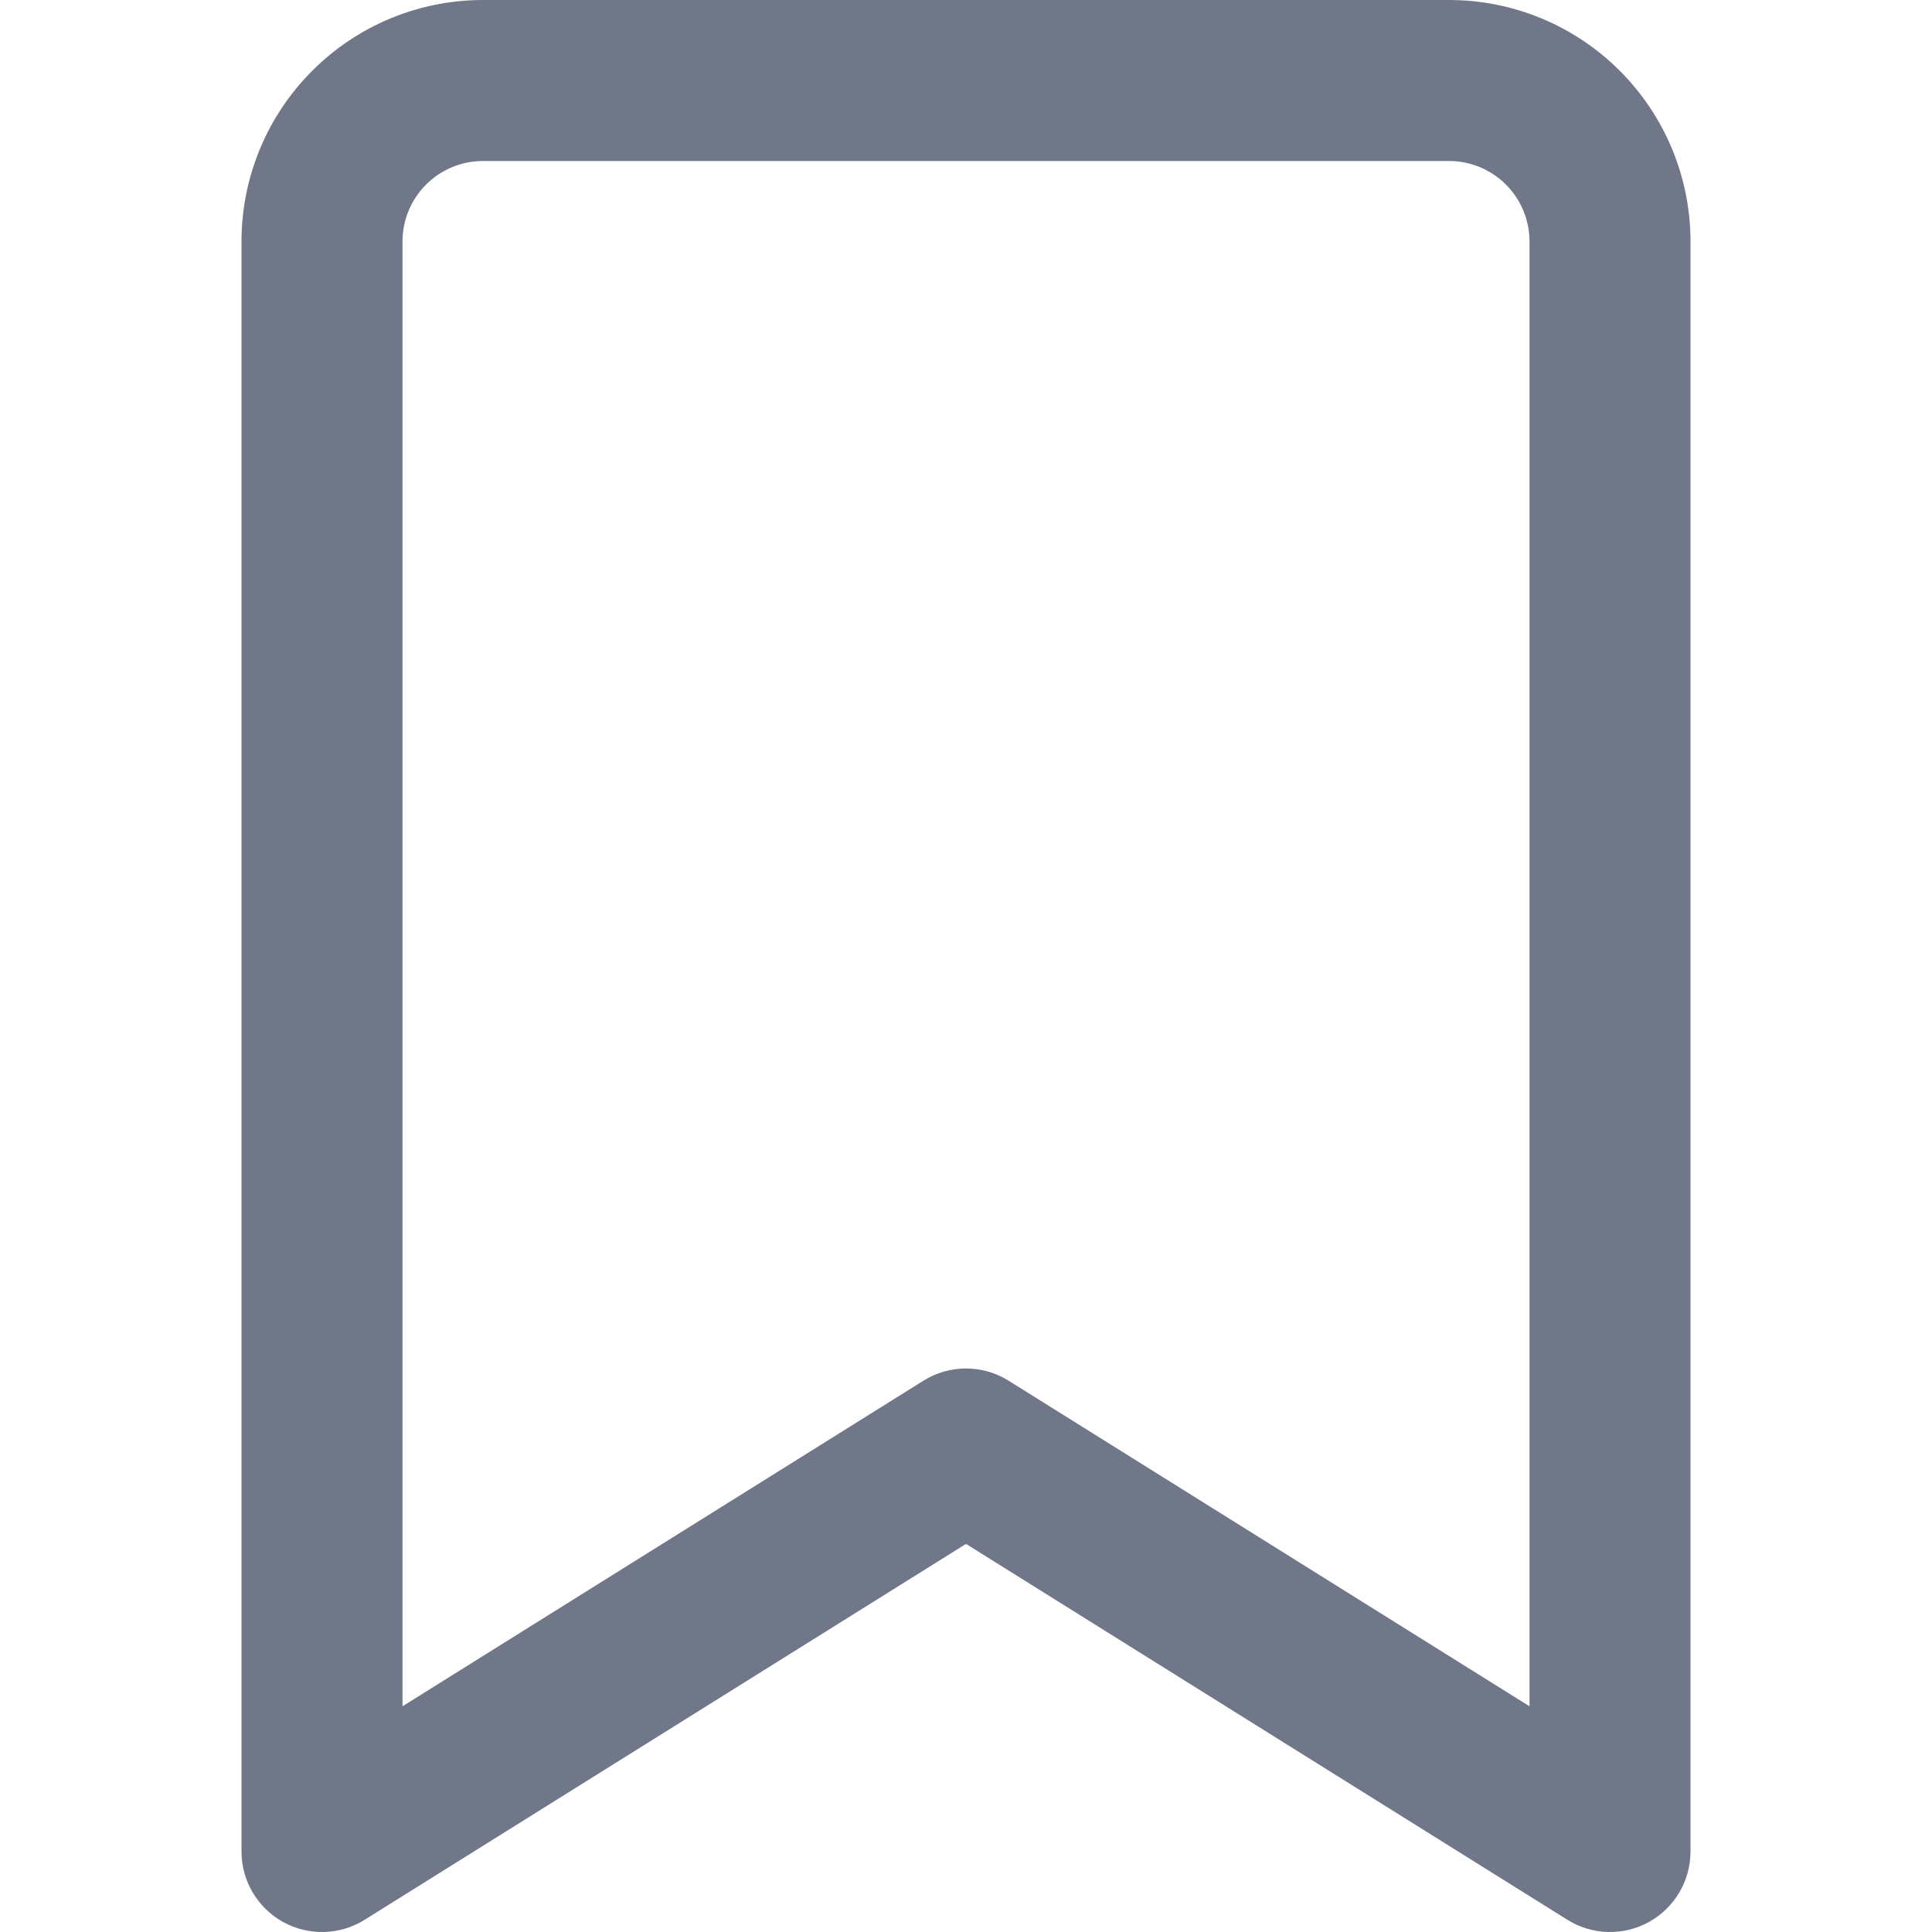
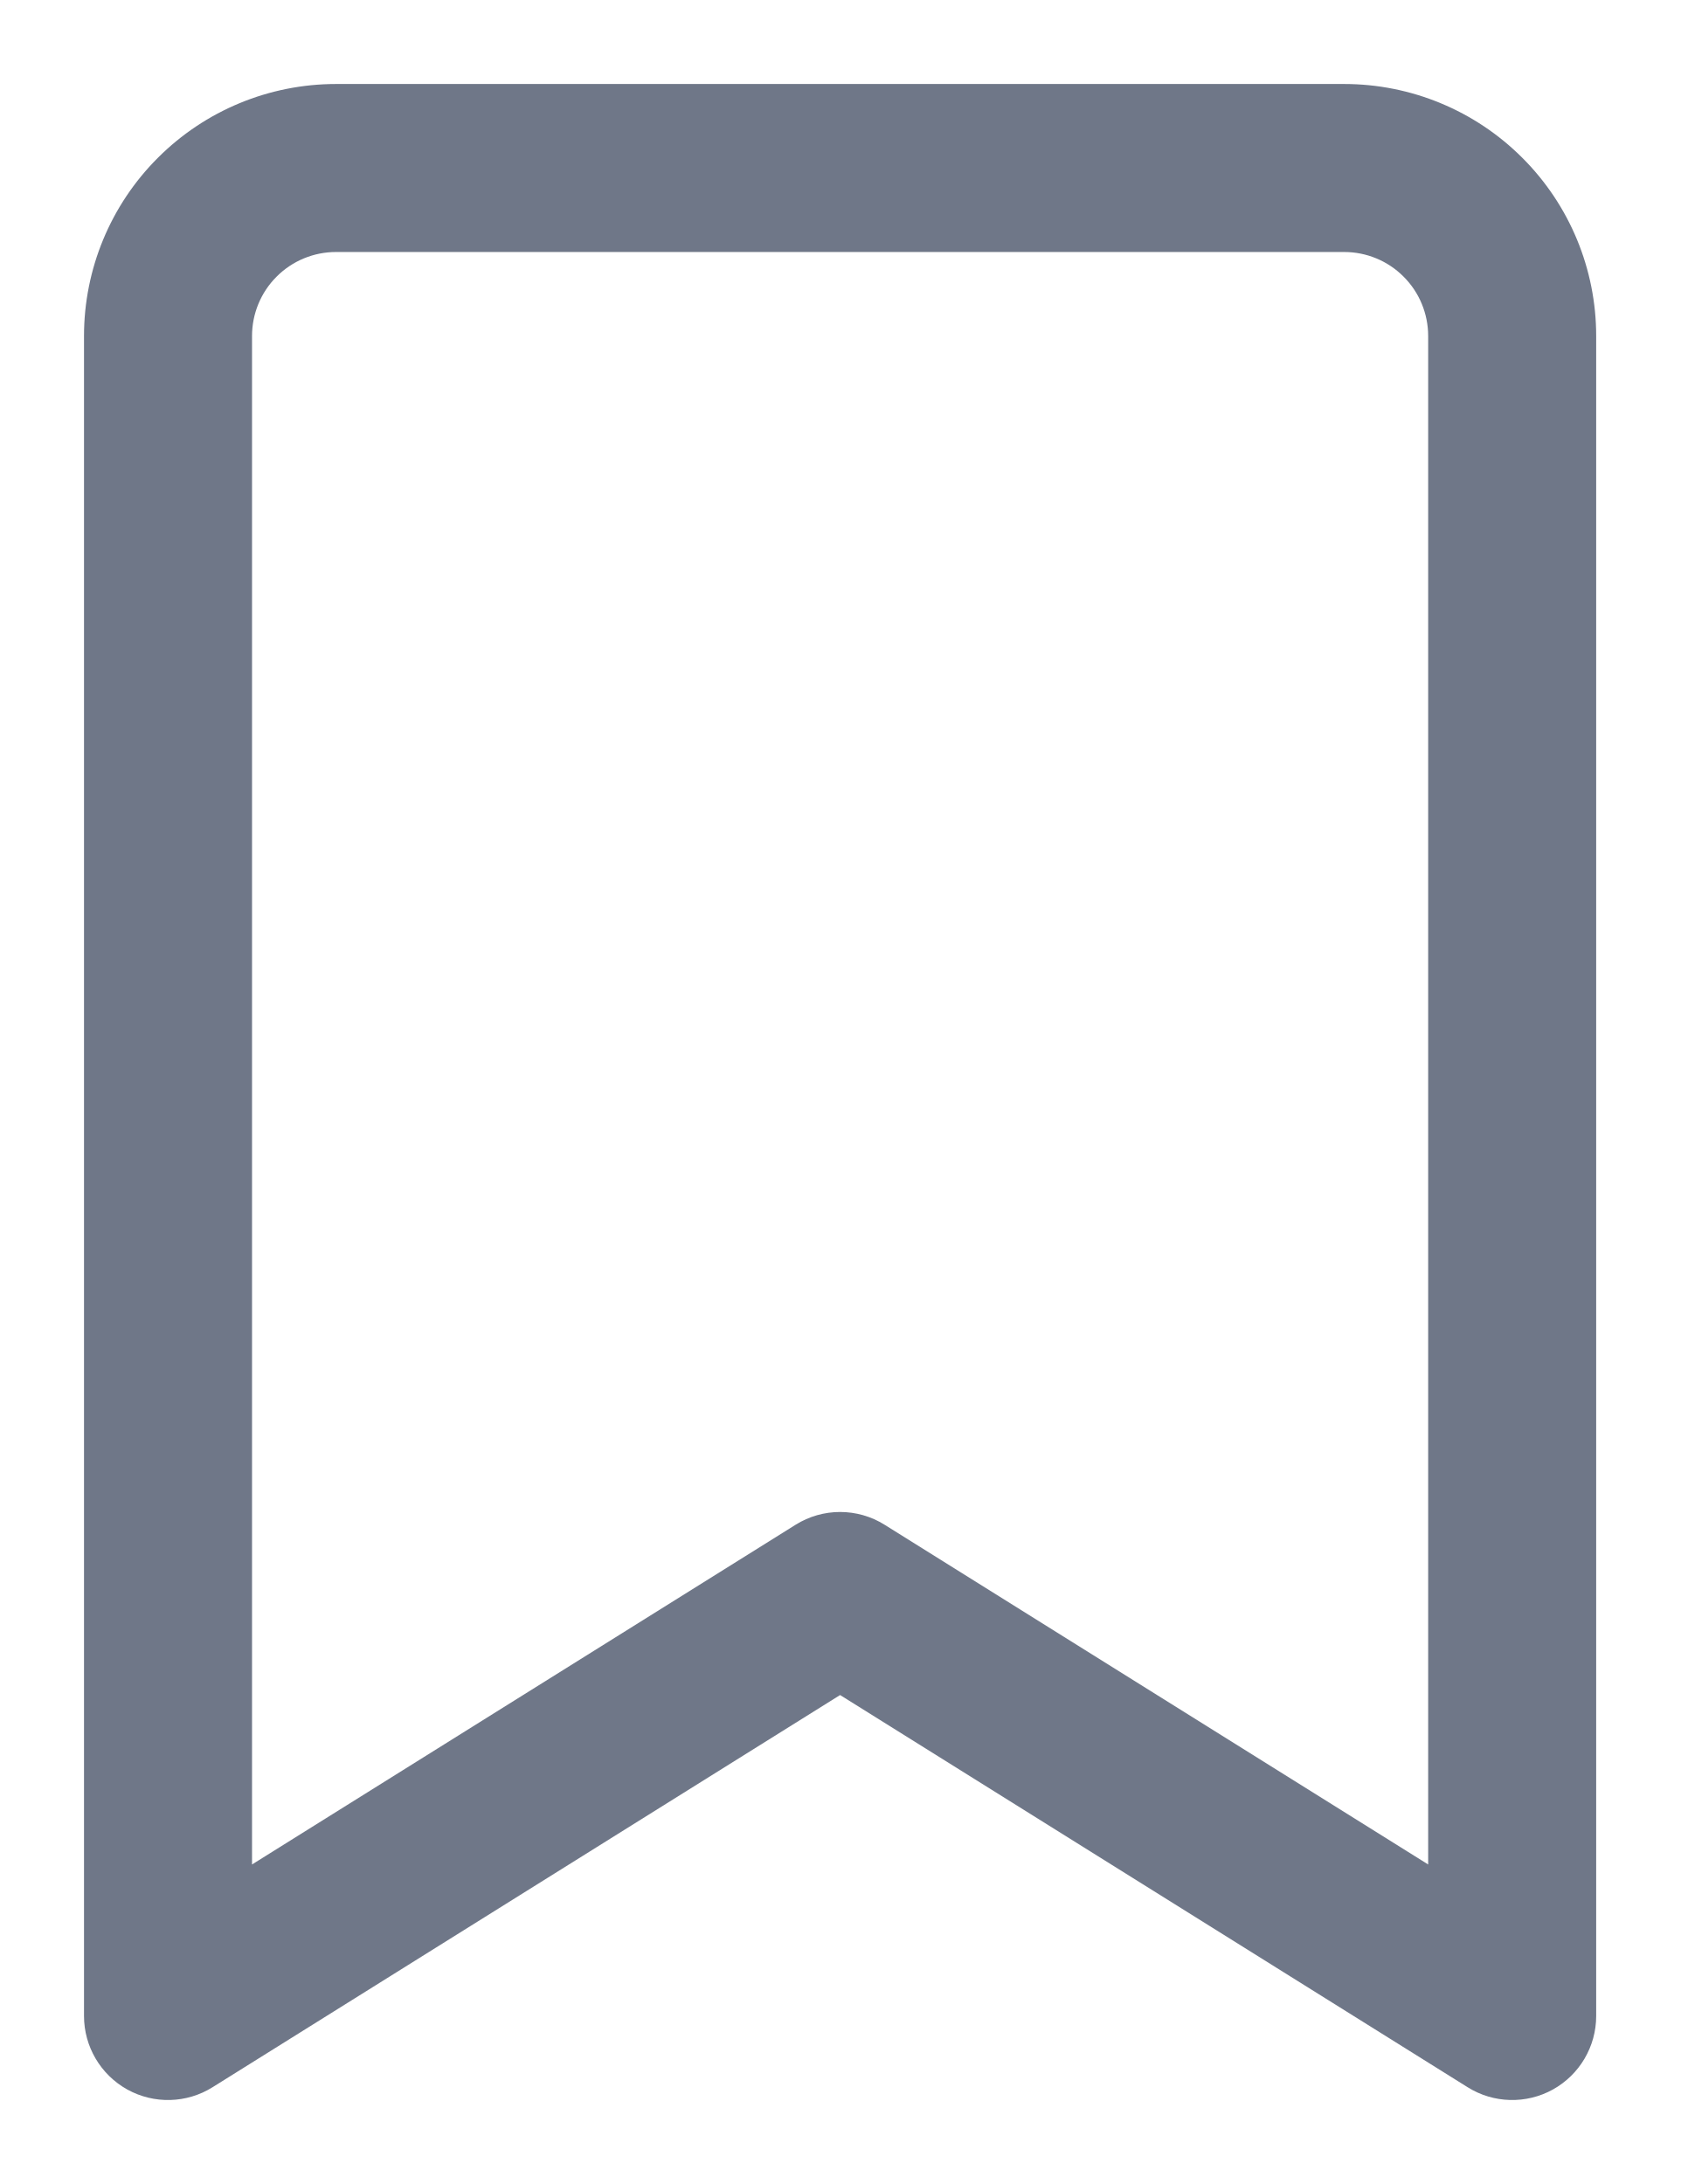
- <svg xmlns="http://www.w3.org/2000/svg" fill="none" viewBox="0 0 24 24" height="24" width="24">
+ <svg xmlns="http://www.w3.org/2000/svg" fill="none" viewBox="2 -1 20 26" preserveAspectRatio="xMidYMid meet">
  <path fill="#6f7788" fill-rule="evenodd" d="M6 2c-0.265 0 -0.52 0.105 -0.707 0.293C5.105 2.48 5 2.735 5 3v18.196l6.47 -4.044c0.324 -0.203 0.736 -0.203 1.06 0L19 21.196V3c0 -0.265 -0.105 -0.52 -0.293 -0.707C18.52 2.105 18.265 2 18 2zM3.879 0.879C4.441 0.316 5.204 0 6 0h12c0.796 0 1.559 0.316 2.121 0.879C20.684 1.441 21 2.204 21 3v20c0 0.363 -0.197 0.698 -0.515 0.875 -0.318 0.176 -0.707 0.166 -1.015 -0.027L12 19.179 4.53 23.848c-0.308 0.193 -0.697 0.203 -1.015 0.027C3.197 23.698 3 23.363 3 23V3c0 -0.796 0.316 -1.559 0.879 -2.121" clip-rule="evenodd" stroke-width="1" />
</svg>
